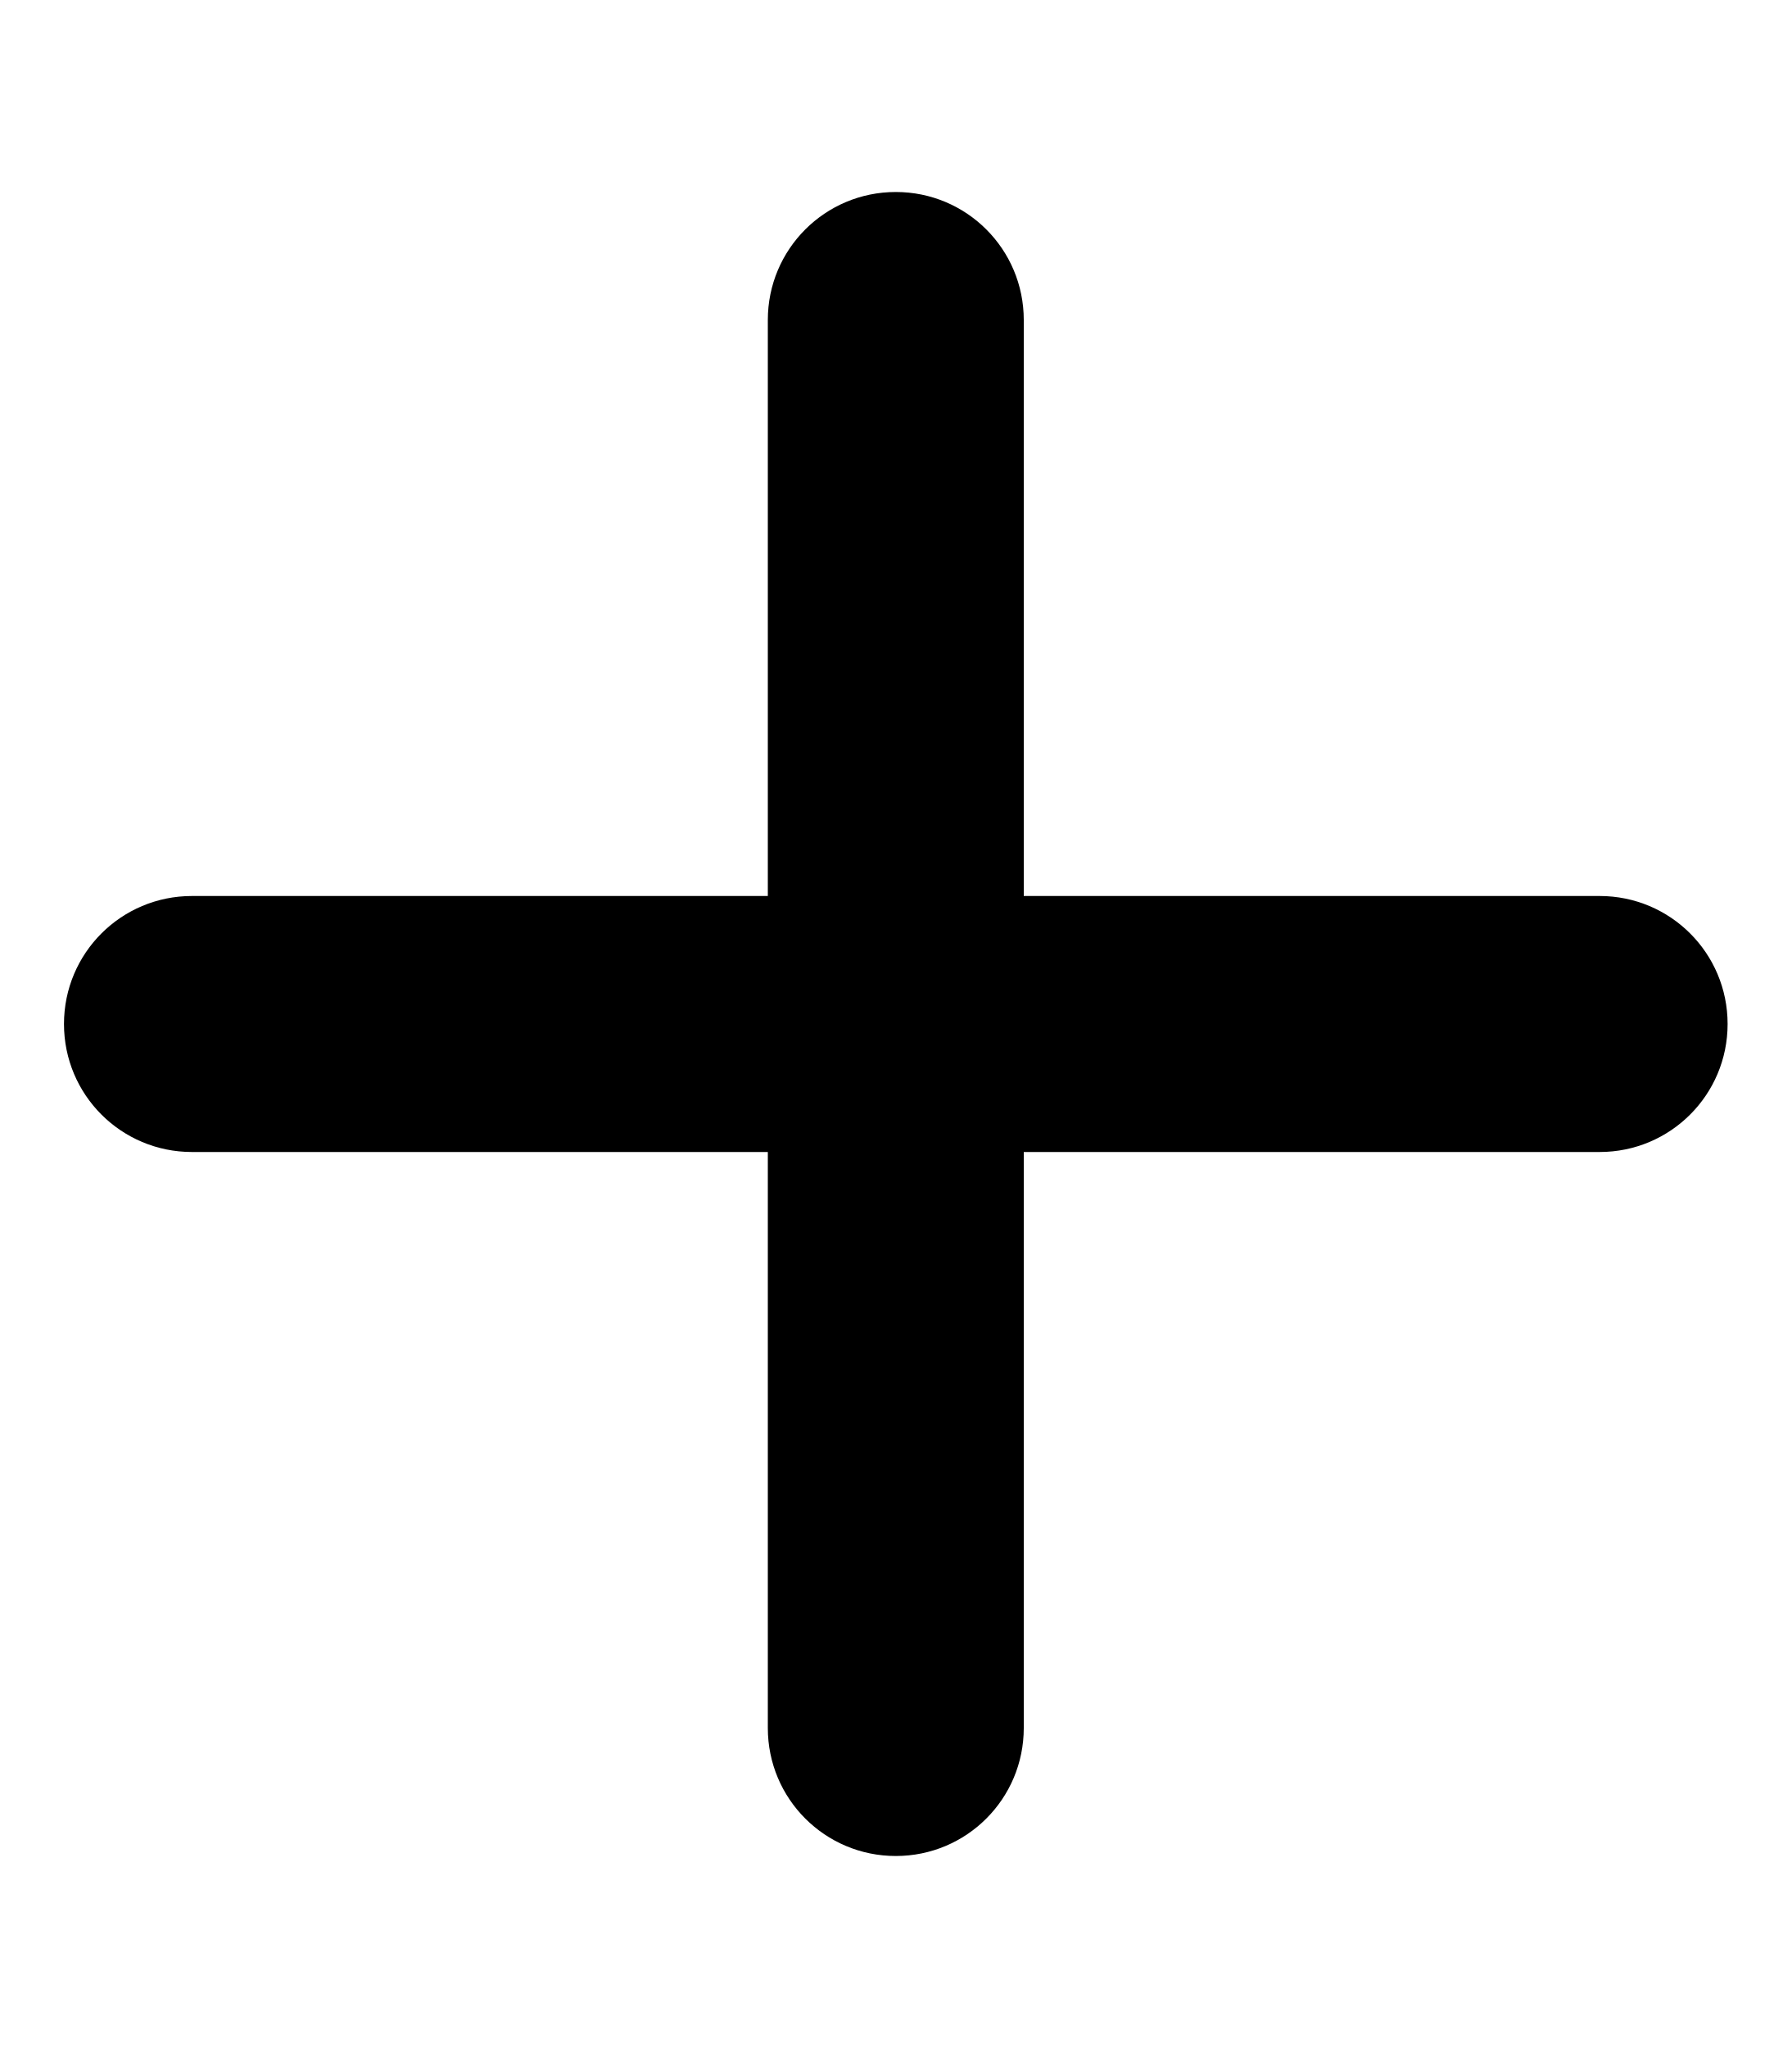
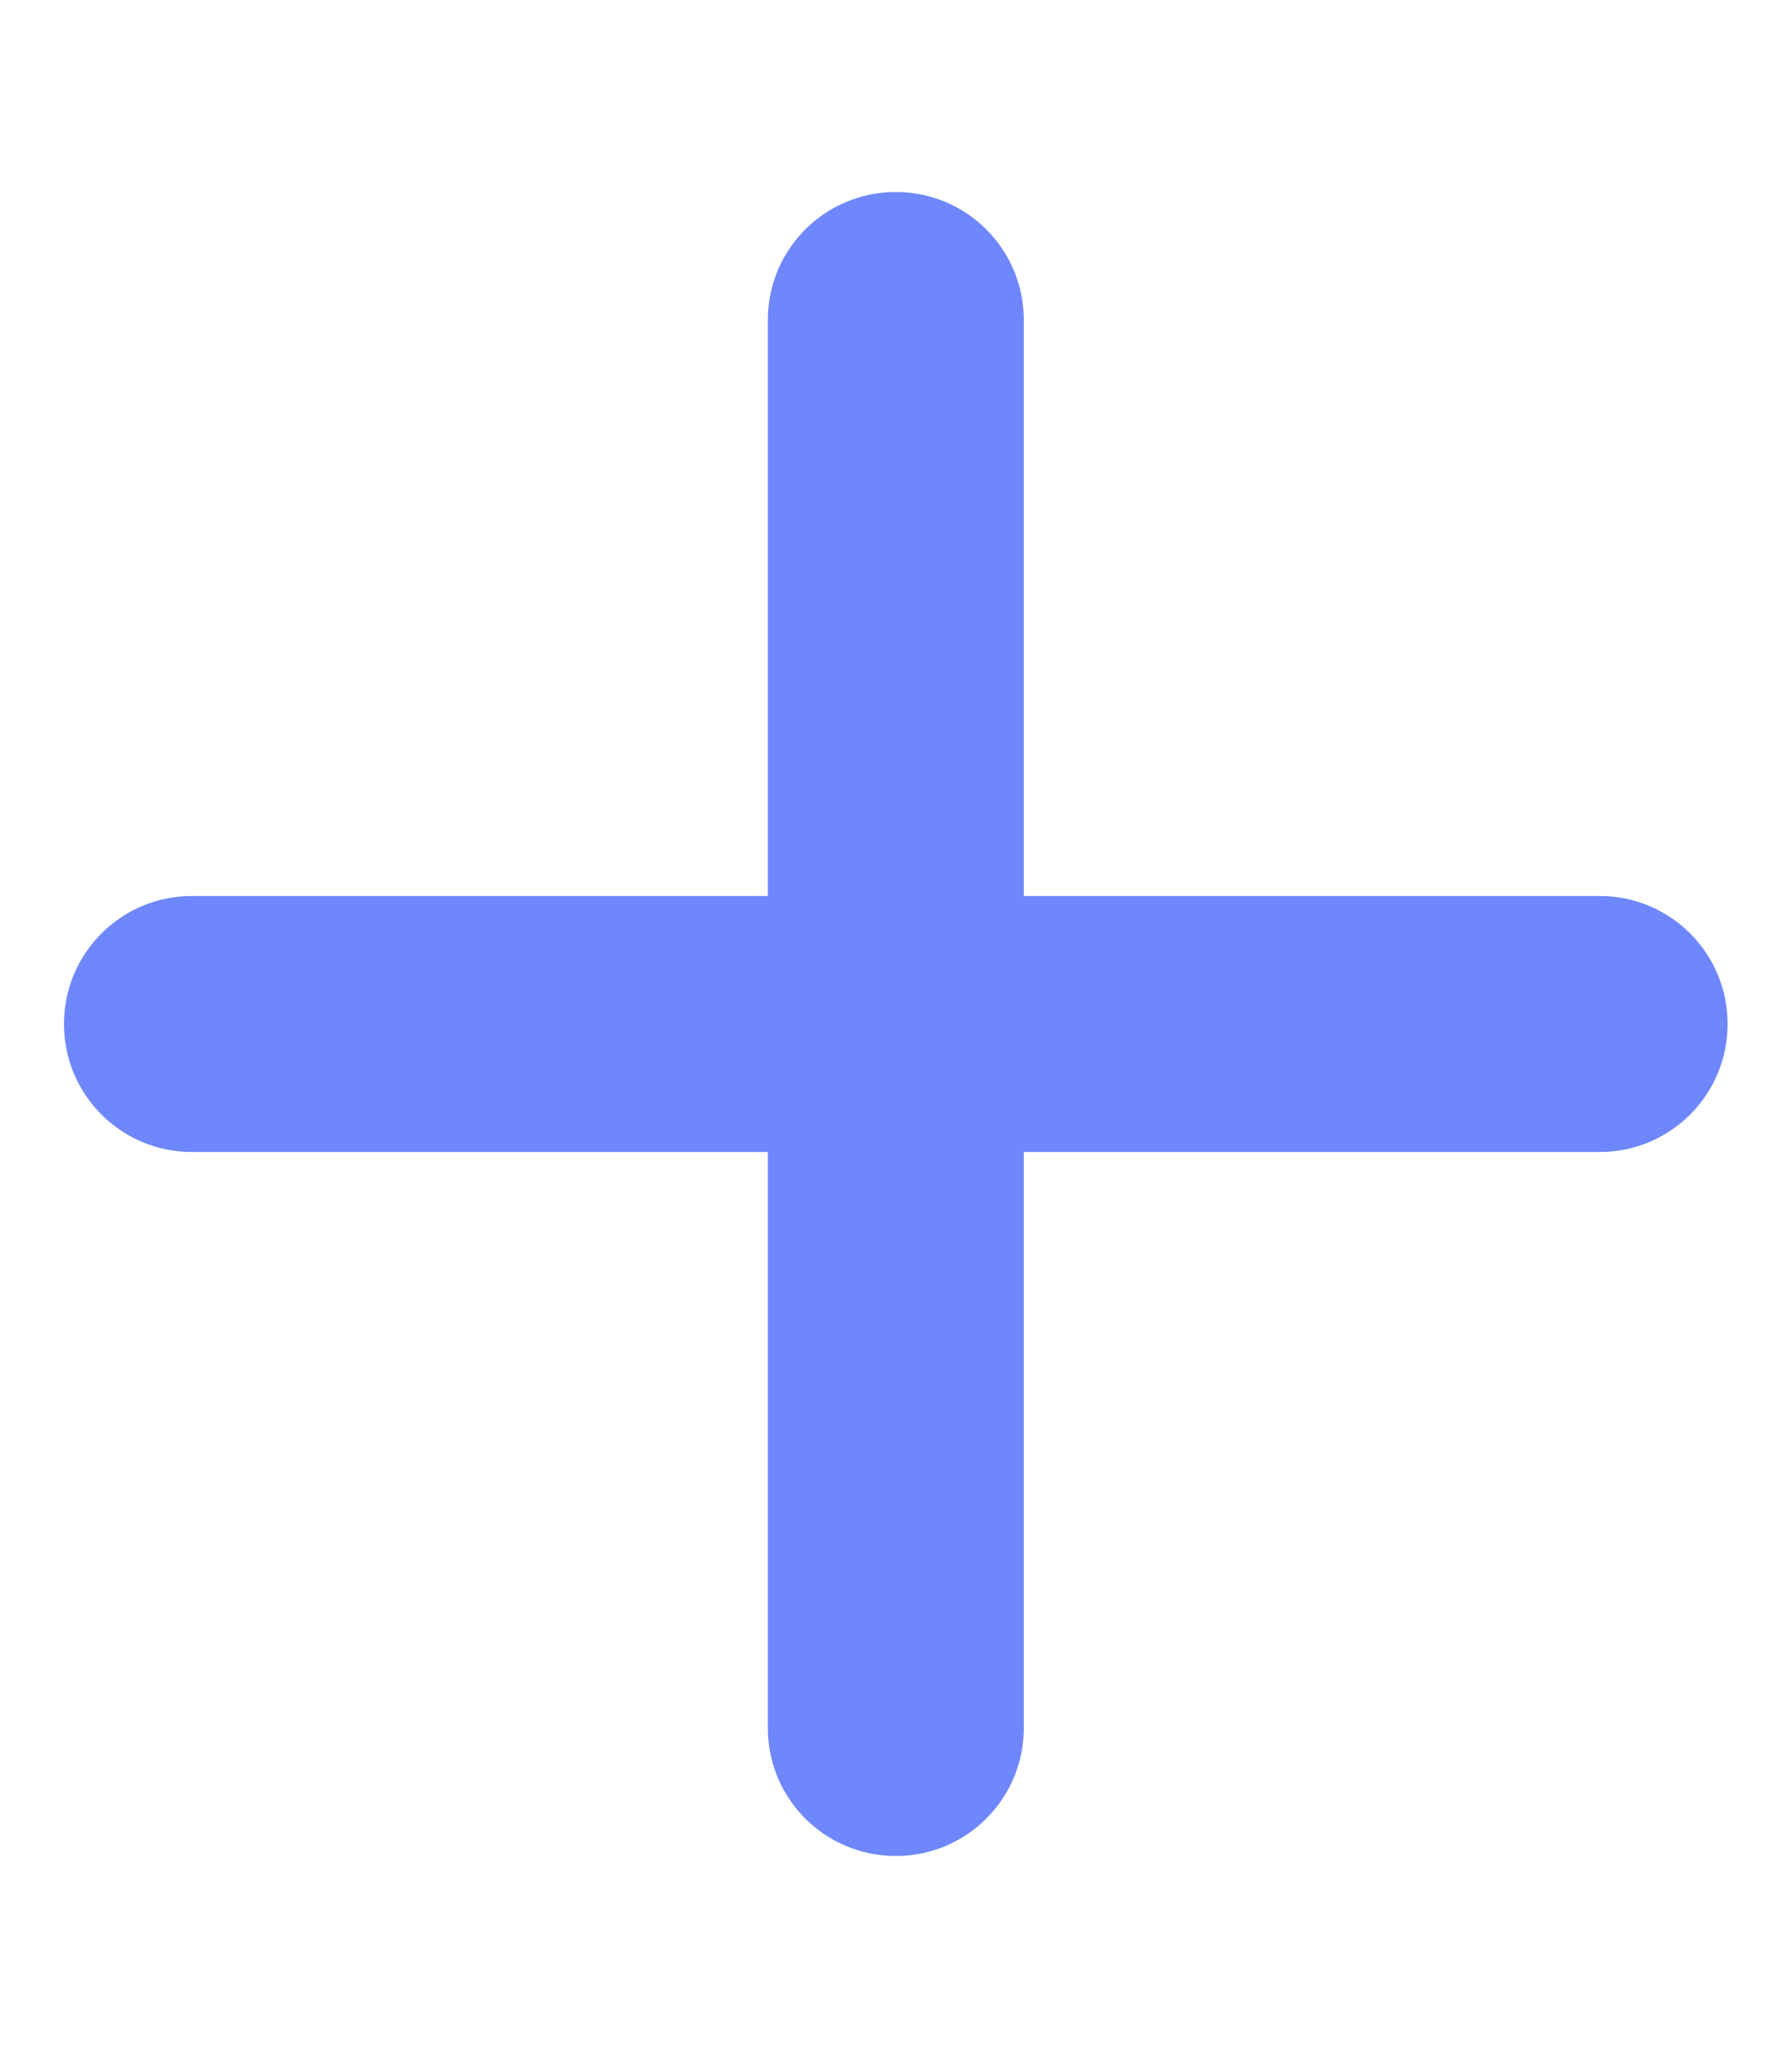
<svg xmlns="http://www.w3.org/2000/svg" viewBox="0 0 448 512">
-   <path d="M256 80c0-17.7-14.3-32-32-32s-32 14.3-32 32V224H48c-17.7 0-32 14.3-32 32s14.3 32 32 32H192V432c0 17.7 14.3 32 32 32s32-14.3 32-32V288H400c17.7 0 32-14.3 32-32s-14.3-32-32-32H256V80z" />
+   <path style="fill:#6F87FC" d="M256 80c0-17.7-14.3-32-32-32s-32 14.3-32 32V224H48c-17.7 0-32 14.3-32 32s14.3 32 32 32H192V432c0 17.7 14.3 32 32 32s32-14.3 32-32V288H400c17.7 0 32-14.3 32-32s-14.3-32-32-32H256V80z" />
</svg>
